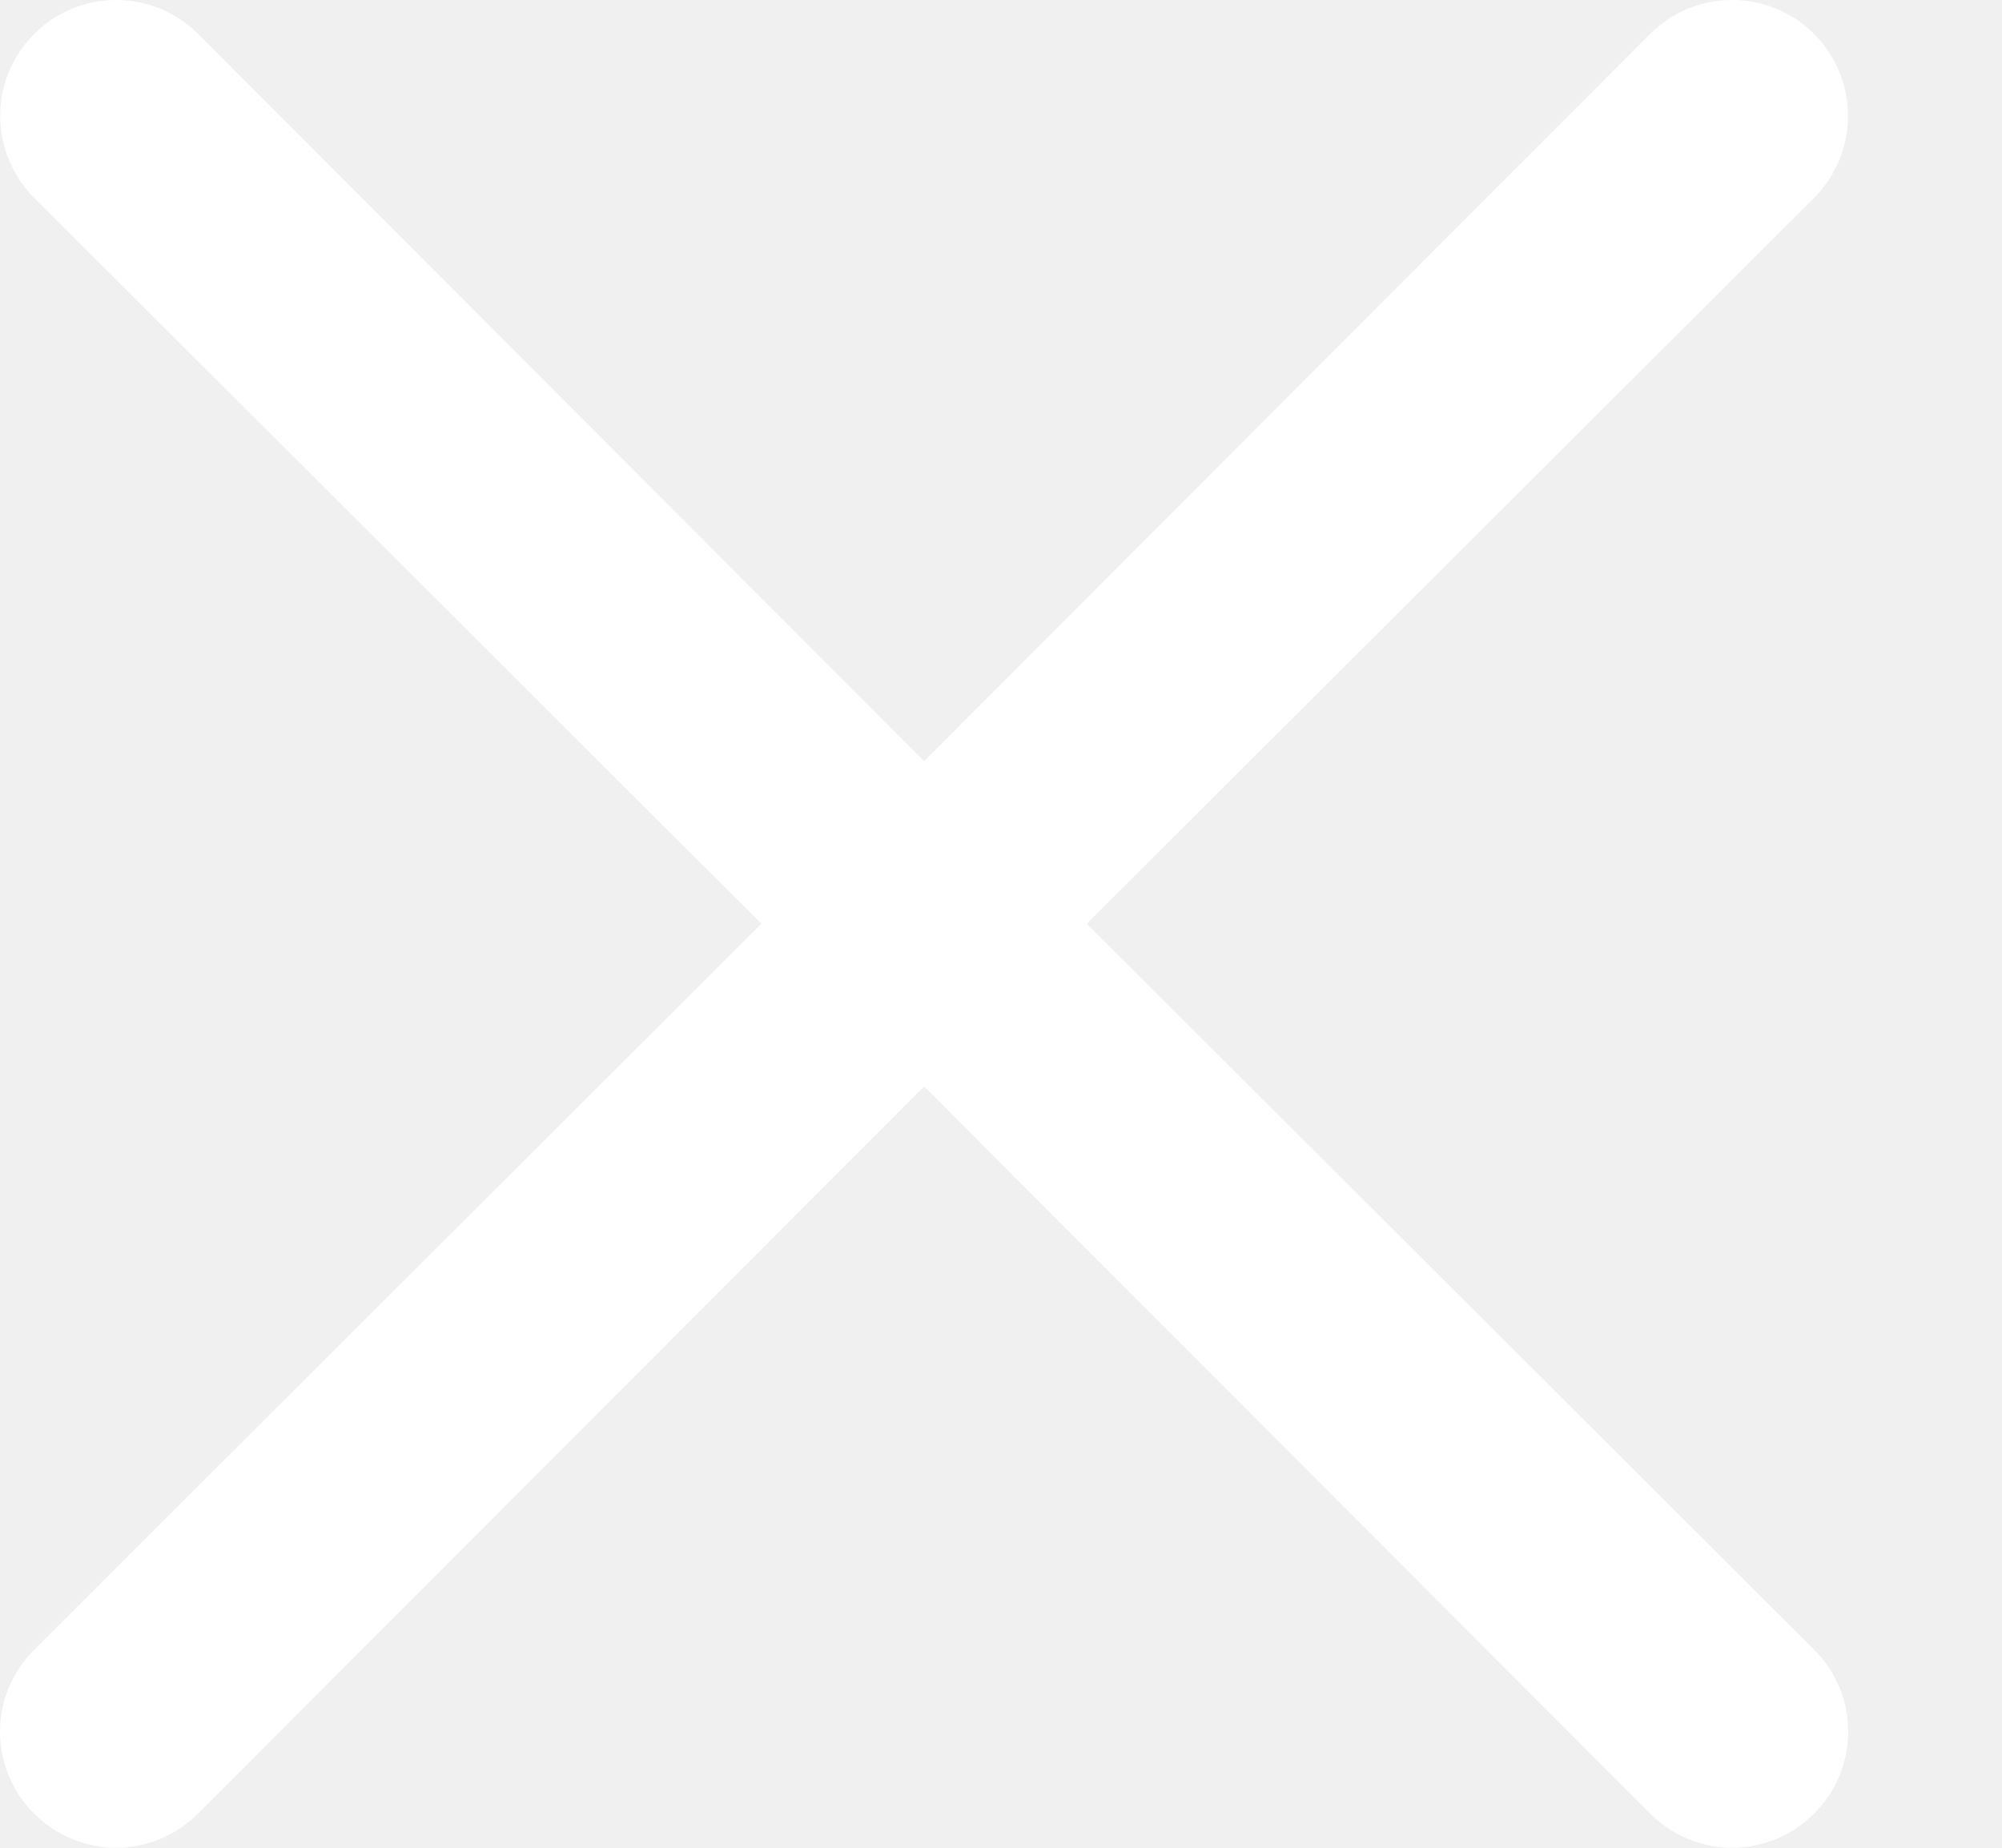
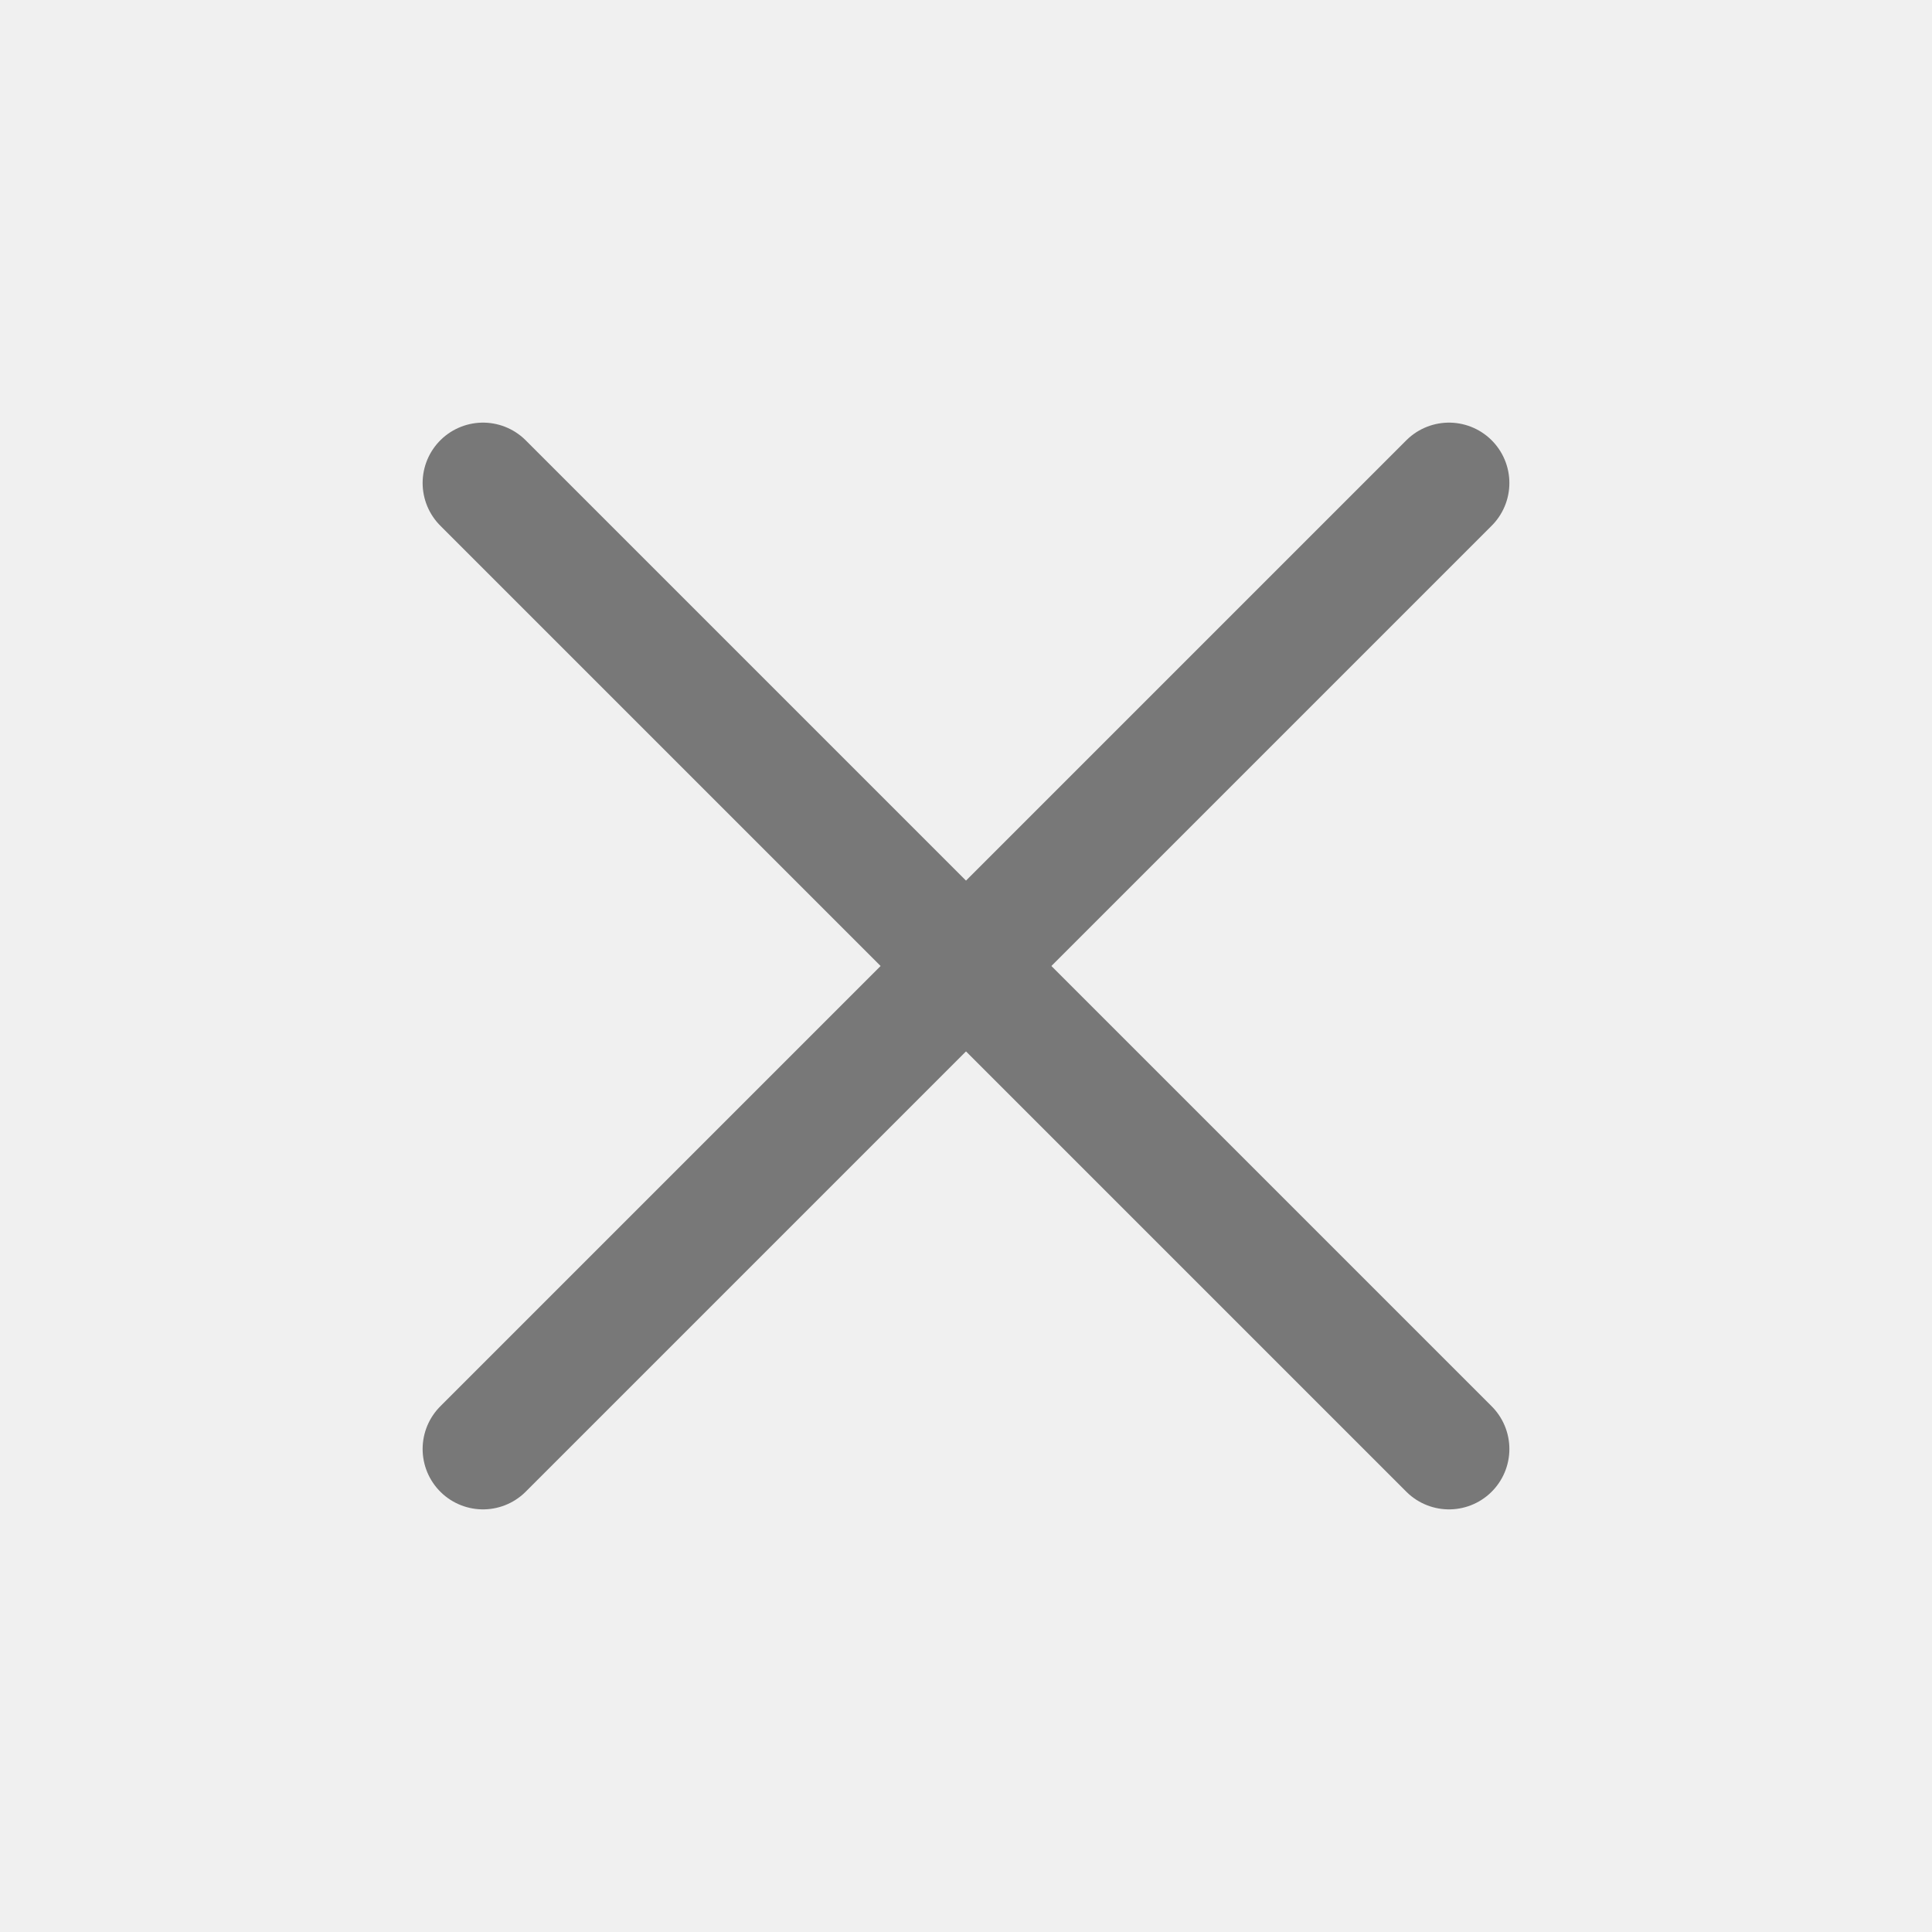
- <svg xmlns="http://www.w3.org/2000/svg" width="13" height="12" viewBox="0 0 13 12" fill="none">
-   <path d="M7.057 5.999L11.78 1.285C11.921 1.144 12 0.952 12 0.753C12 0.553 11.921 0.362 11.78 0.22C11.638 0.079 11.447 0 11.247 0C11.048 0 10.856 0.079 10.715 0.22L6.001 4.943L1.286 0.22C1.145 0.079 0.953 1.77216e-07 0.754 1.78703e-07C0.554 1.80191e-07 0.363 0.079 0.222 0.22C0.081 0.362 0.001 0.553 0.001 0.753C0.001 0.952 0.081 1.144 0.222 1.285L4.944 5.999L0.222 10.714C0.151 10.784 0.096 10.867 0.058 10.958C0.02 11.049 0 11.147 0 11.246C0 11.345 0.02 11.443 0.058 11.534C0.096 11.626 0.151 11.709 0.222 11.778C0.291 11.848 0.374 11.904 0.466 11.942C0.557 11.98 0.655 12 0.754 12C0.853 12 0.951 11.98 1.042 11.942C1.133 11.904 1.216 11.848 1.286 11.778L6.001 7.056L10.715 11.778C10.785 11.848 10.868 11.904 10.959 11.942C11.05 11.98 11.148 12 11.247 12C11.346 12 11.444 11.98 11.536 11.942C11.627 11.904 11.71 11.848 11.78 11.778C11.85 11.709 11.906 11.626 11.944 11.534C11.982 11.443 12.001 11.345 12.001 11.246C12.001 11.147 11.982 11.049 11.944 10.958C11.906 10.867 11.85 10.784 11.78 10.714L7.057 5.999Z" fill="#fff" />
+ <svg xmlns="http://www.w3.org/2000/svg" width="32" height="32" viewBox="0 0 32 32" fill="none">
+   <g opacity="0.5">
+     <path d="M8 24L24 8" stroke="black" stroke-width="2" stroke-linecap="round" stroke-linejoin="round" />
+     <path d="M24 24L8 8" stroke="black" stroke-width="2" stroke-linecap="round" stroke-linejoin="round" />
+   </g>
</svg>
